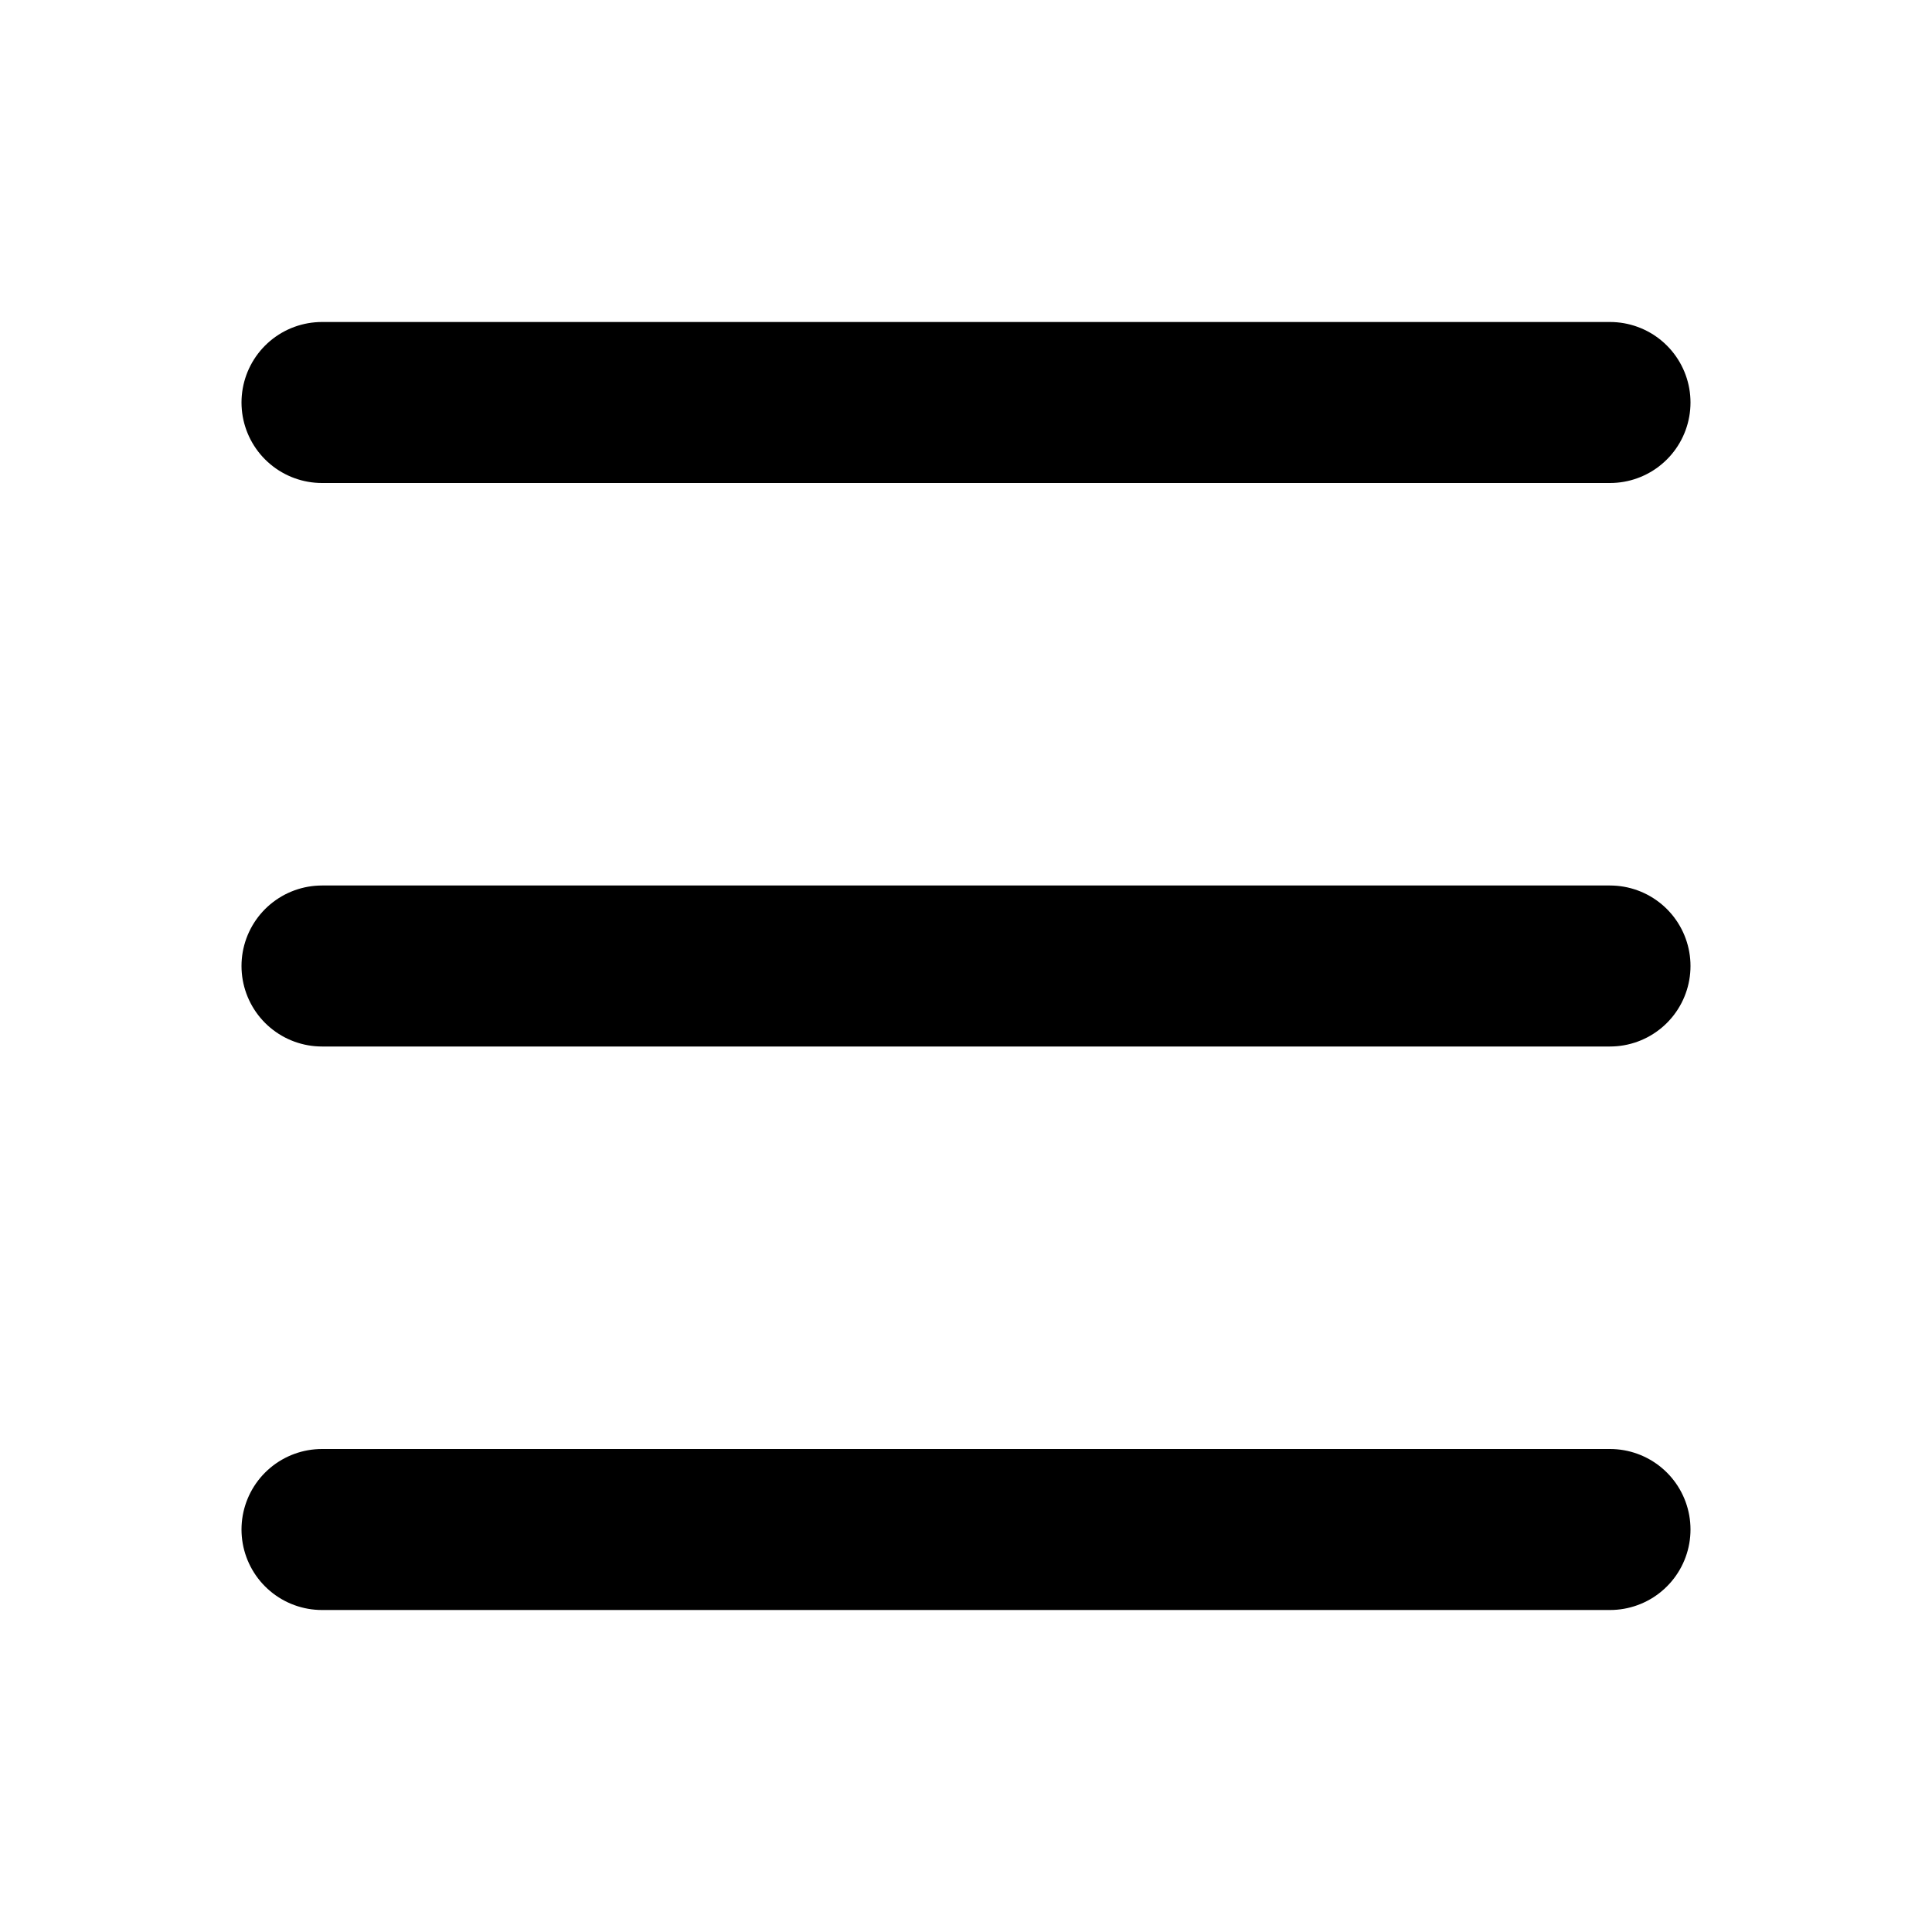
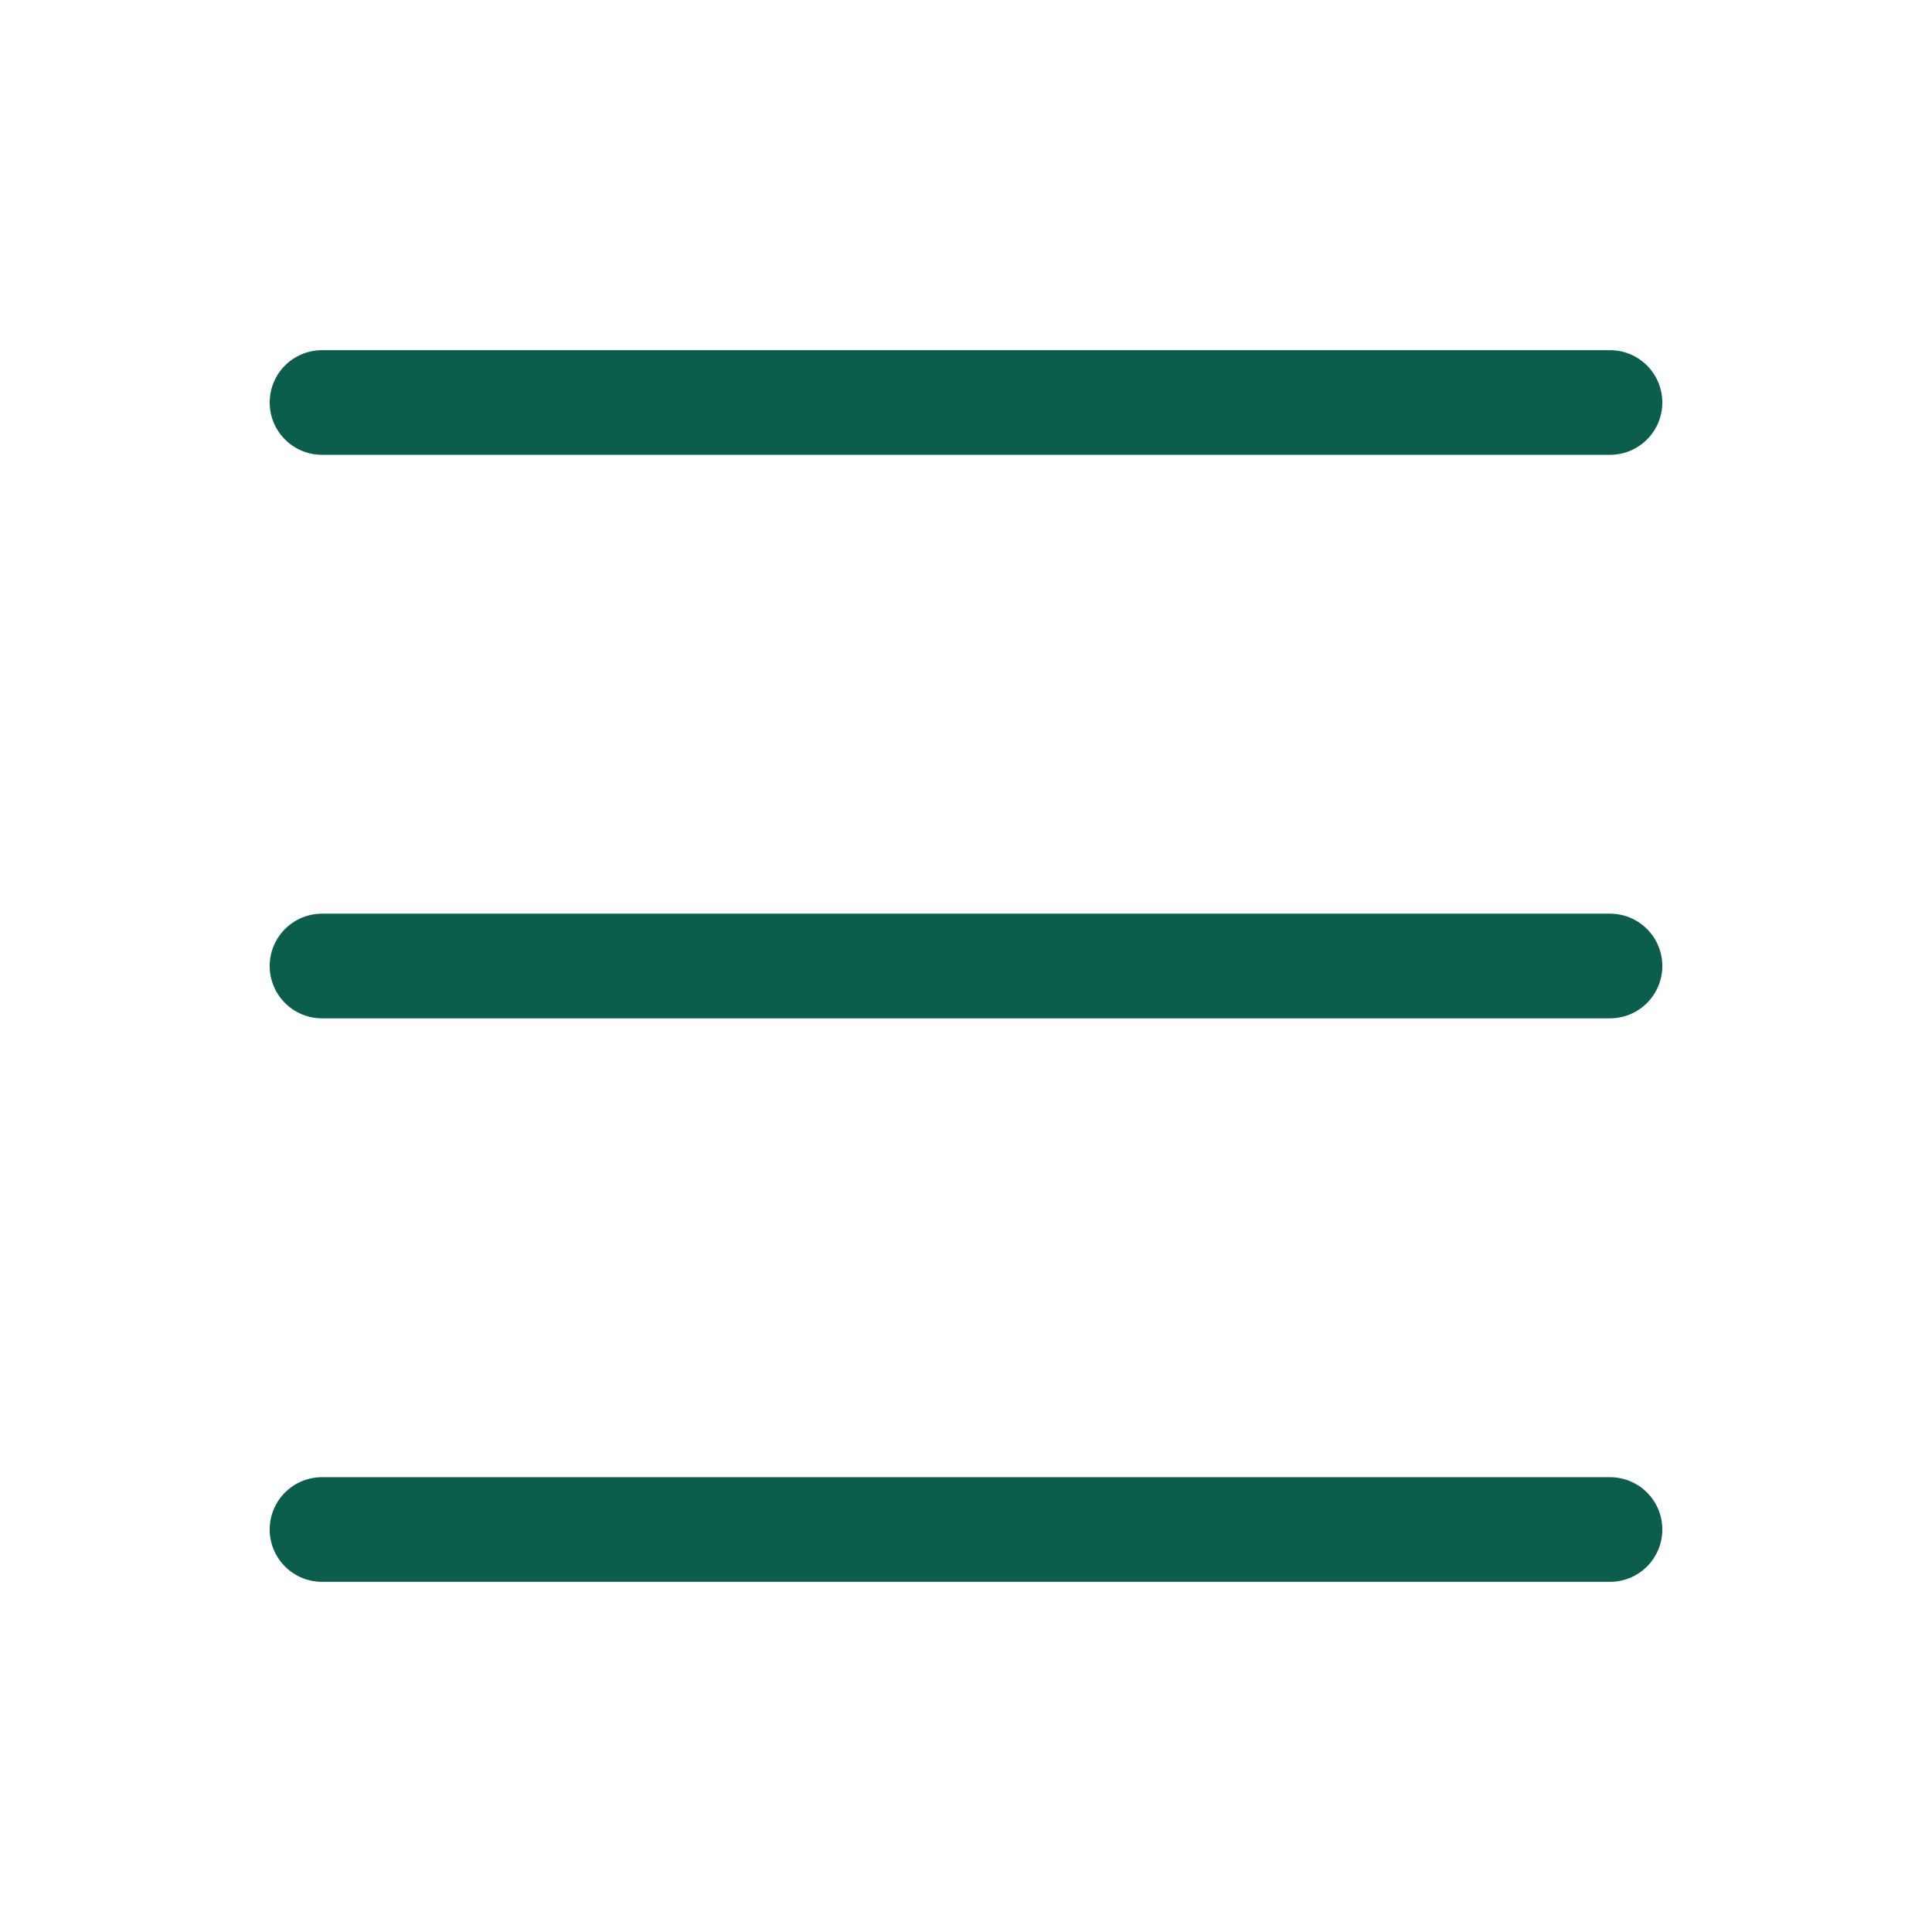
- <svg xmlns="http://www.w3.org/2000/svg" class="lucide lucide-menu" width="24" height="24" viewBox="0 0 24 24" fill="none" stroke="currentColor" stroke-width="2" stroke-linecap="round" stroke-linejoin="round">
+ <svg xmlns="http://www.w3.org/2000/svg" class="lucide lucide-menu" width="24" height="24" viewBox="0 0 24 24" fill="none" stroke="#0B5D4C" stroke-width="1.3" stroke-linecap="round" stroke-linejoin="round">
  <path d="M4 5h16" />
  <path d="M4 12h16" />
  <path d="M4 19h16" />
</svg>
